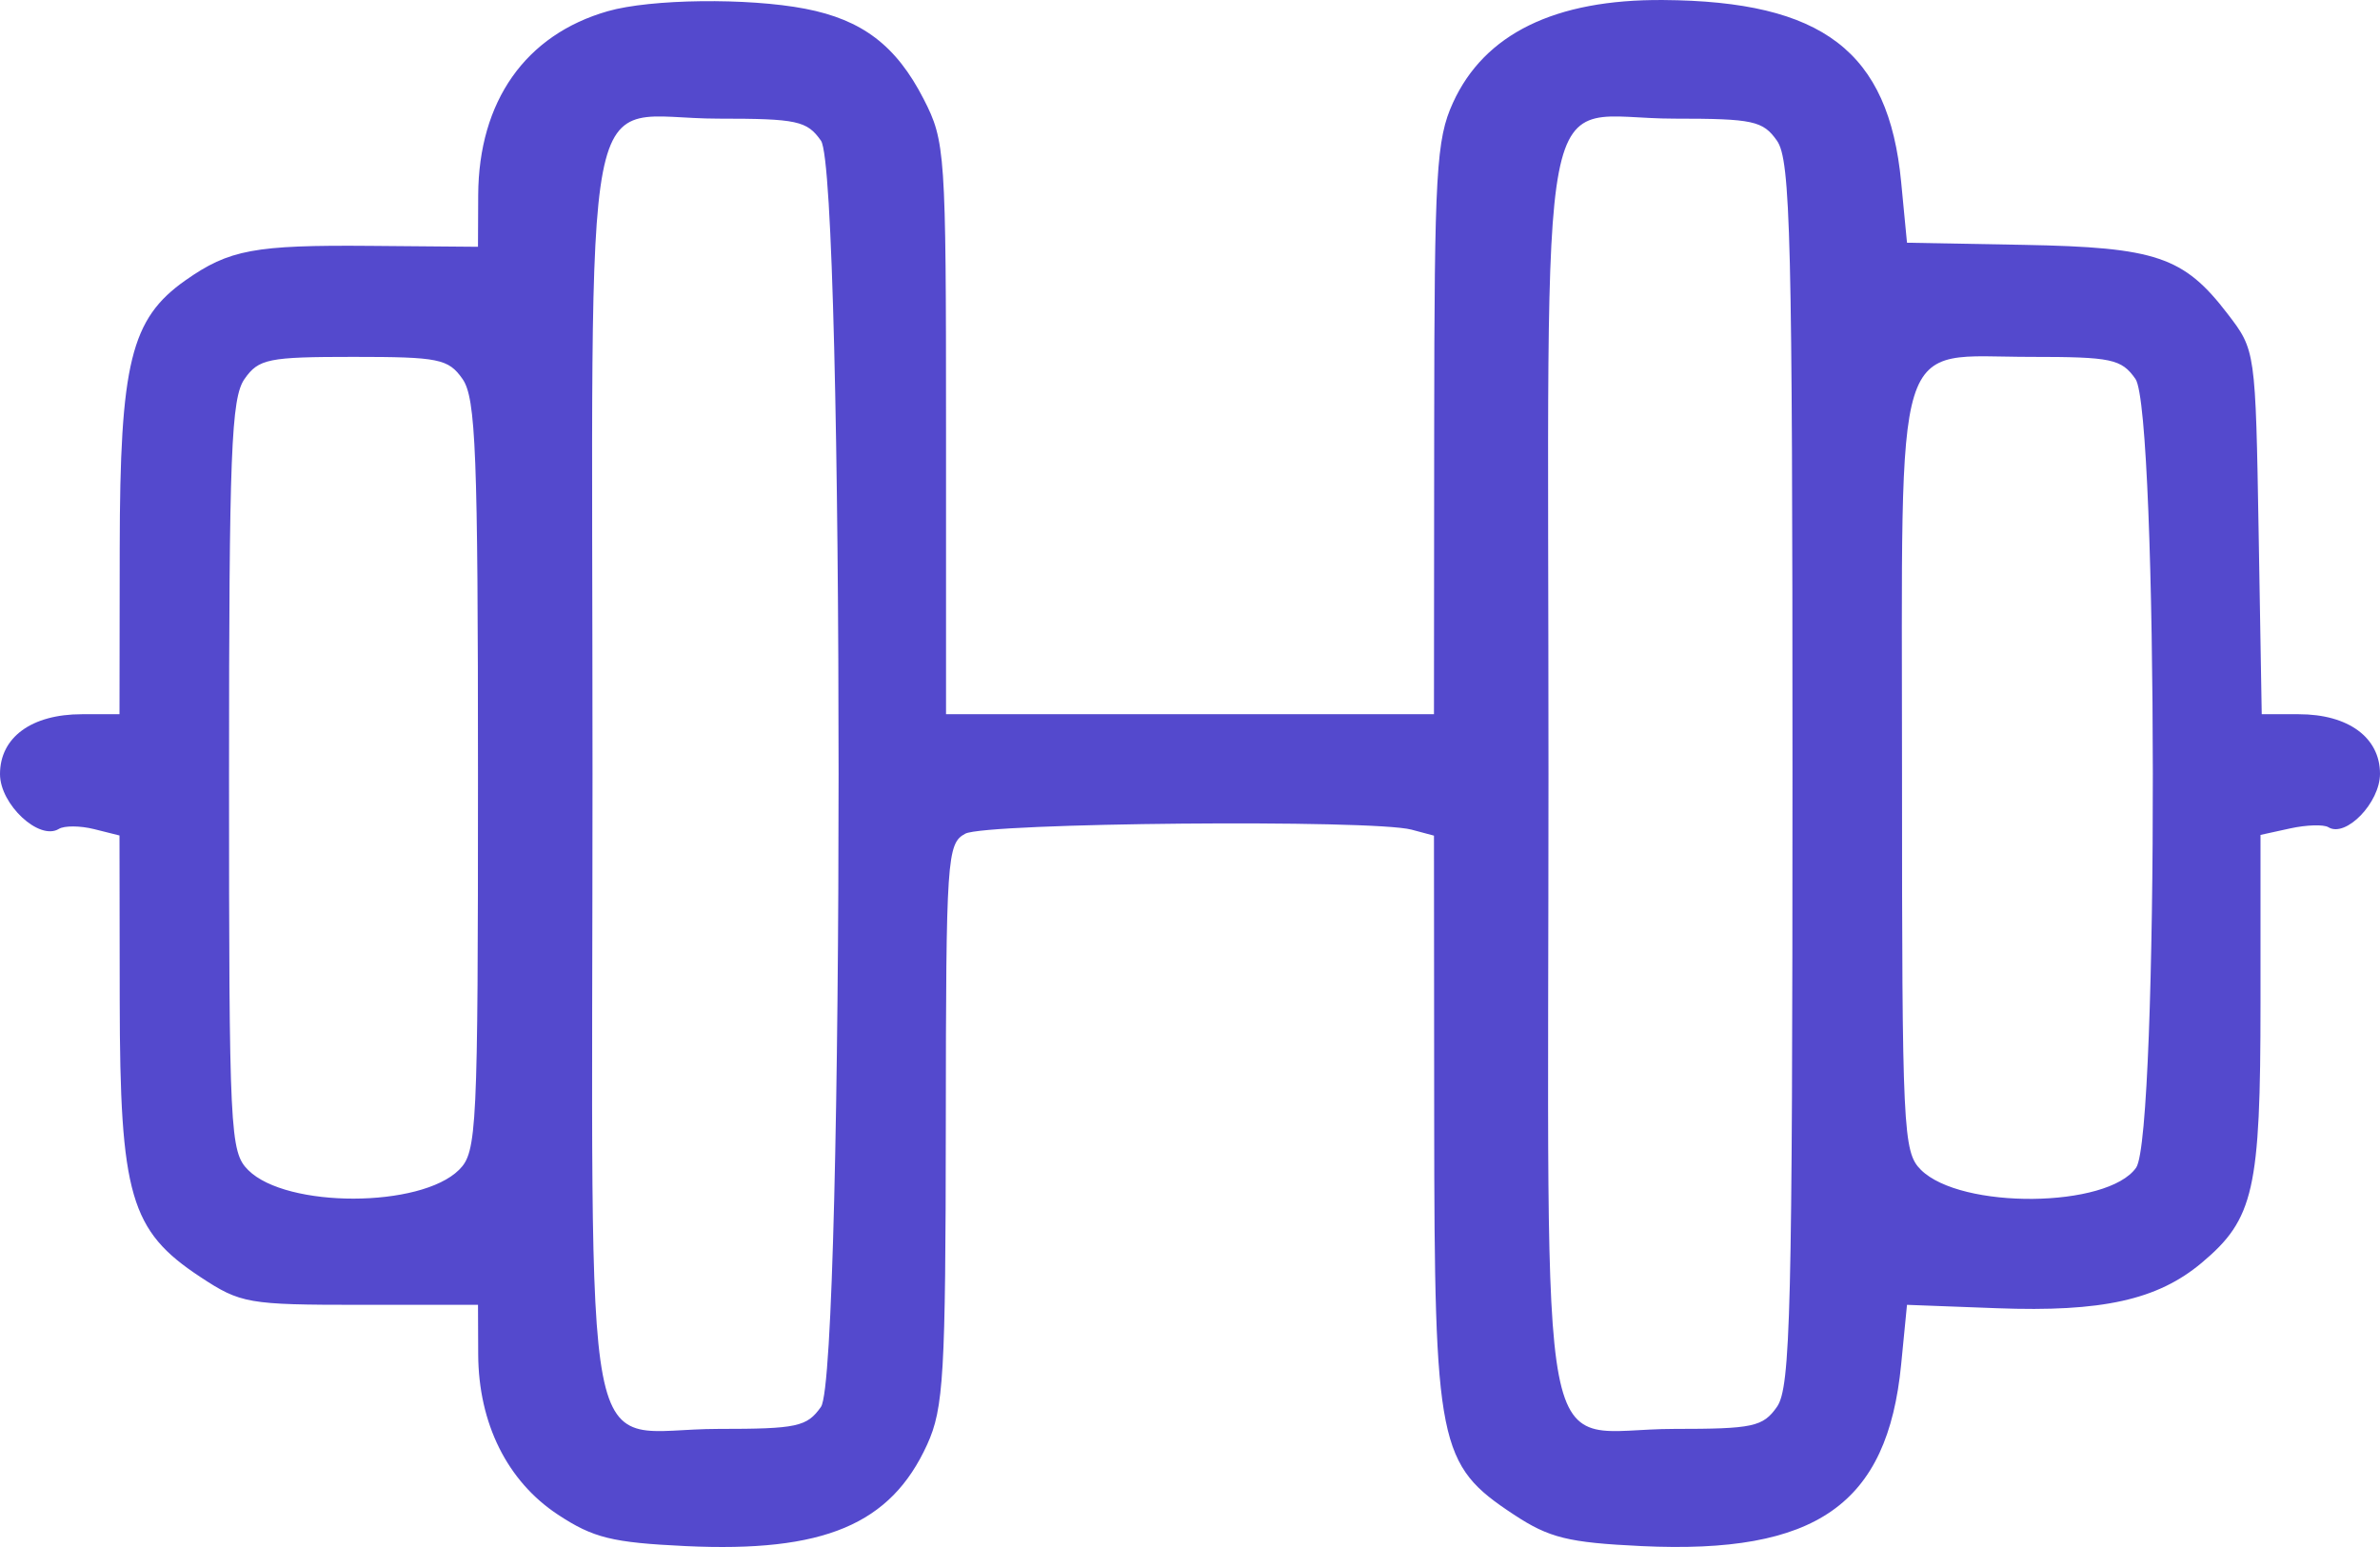
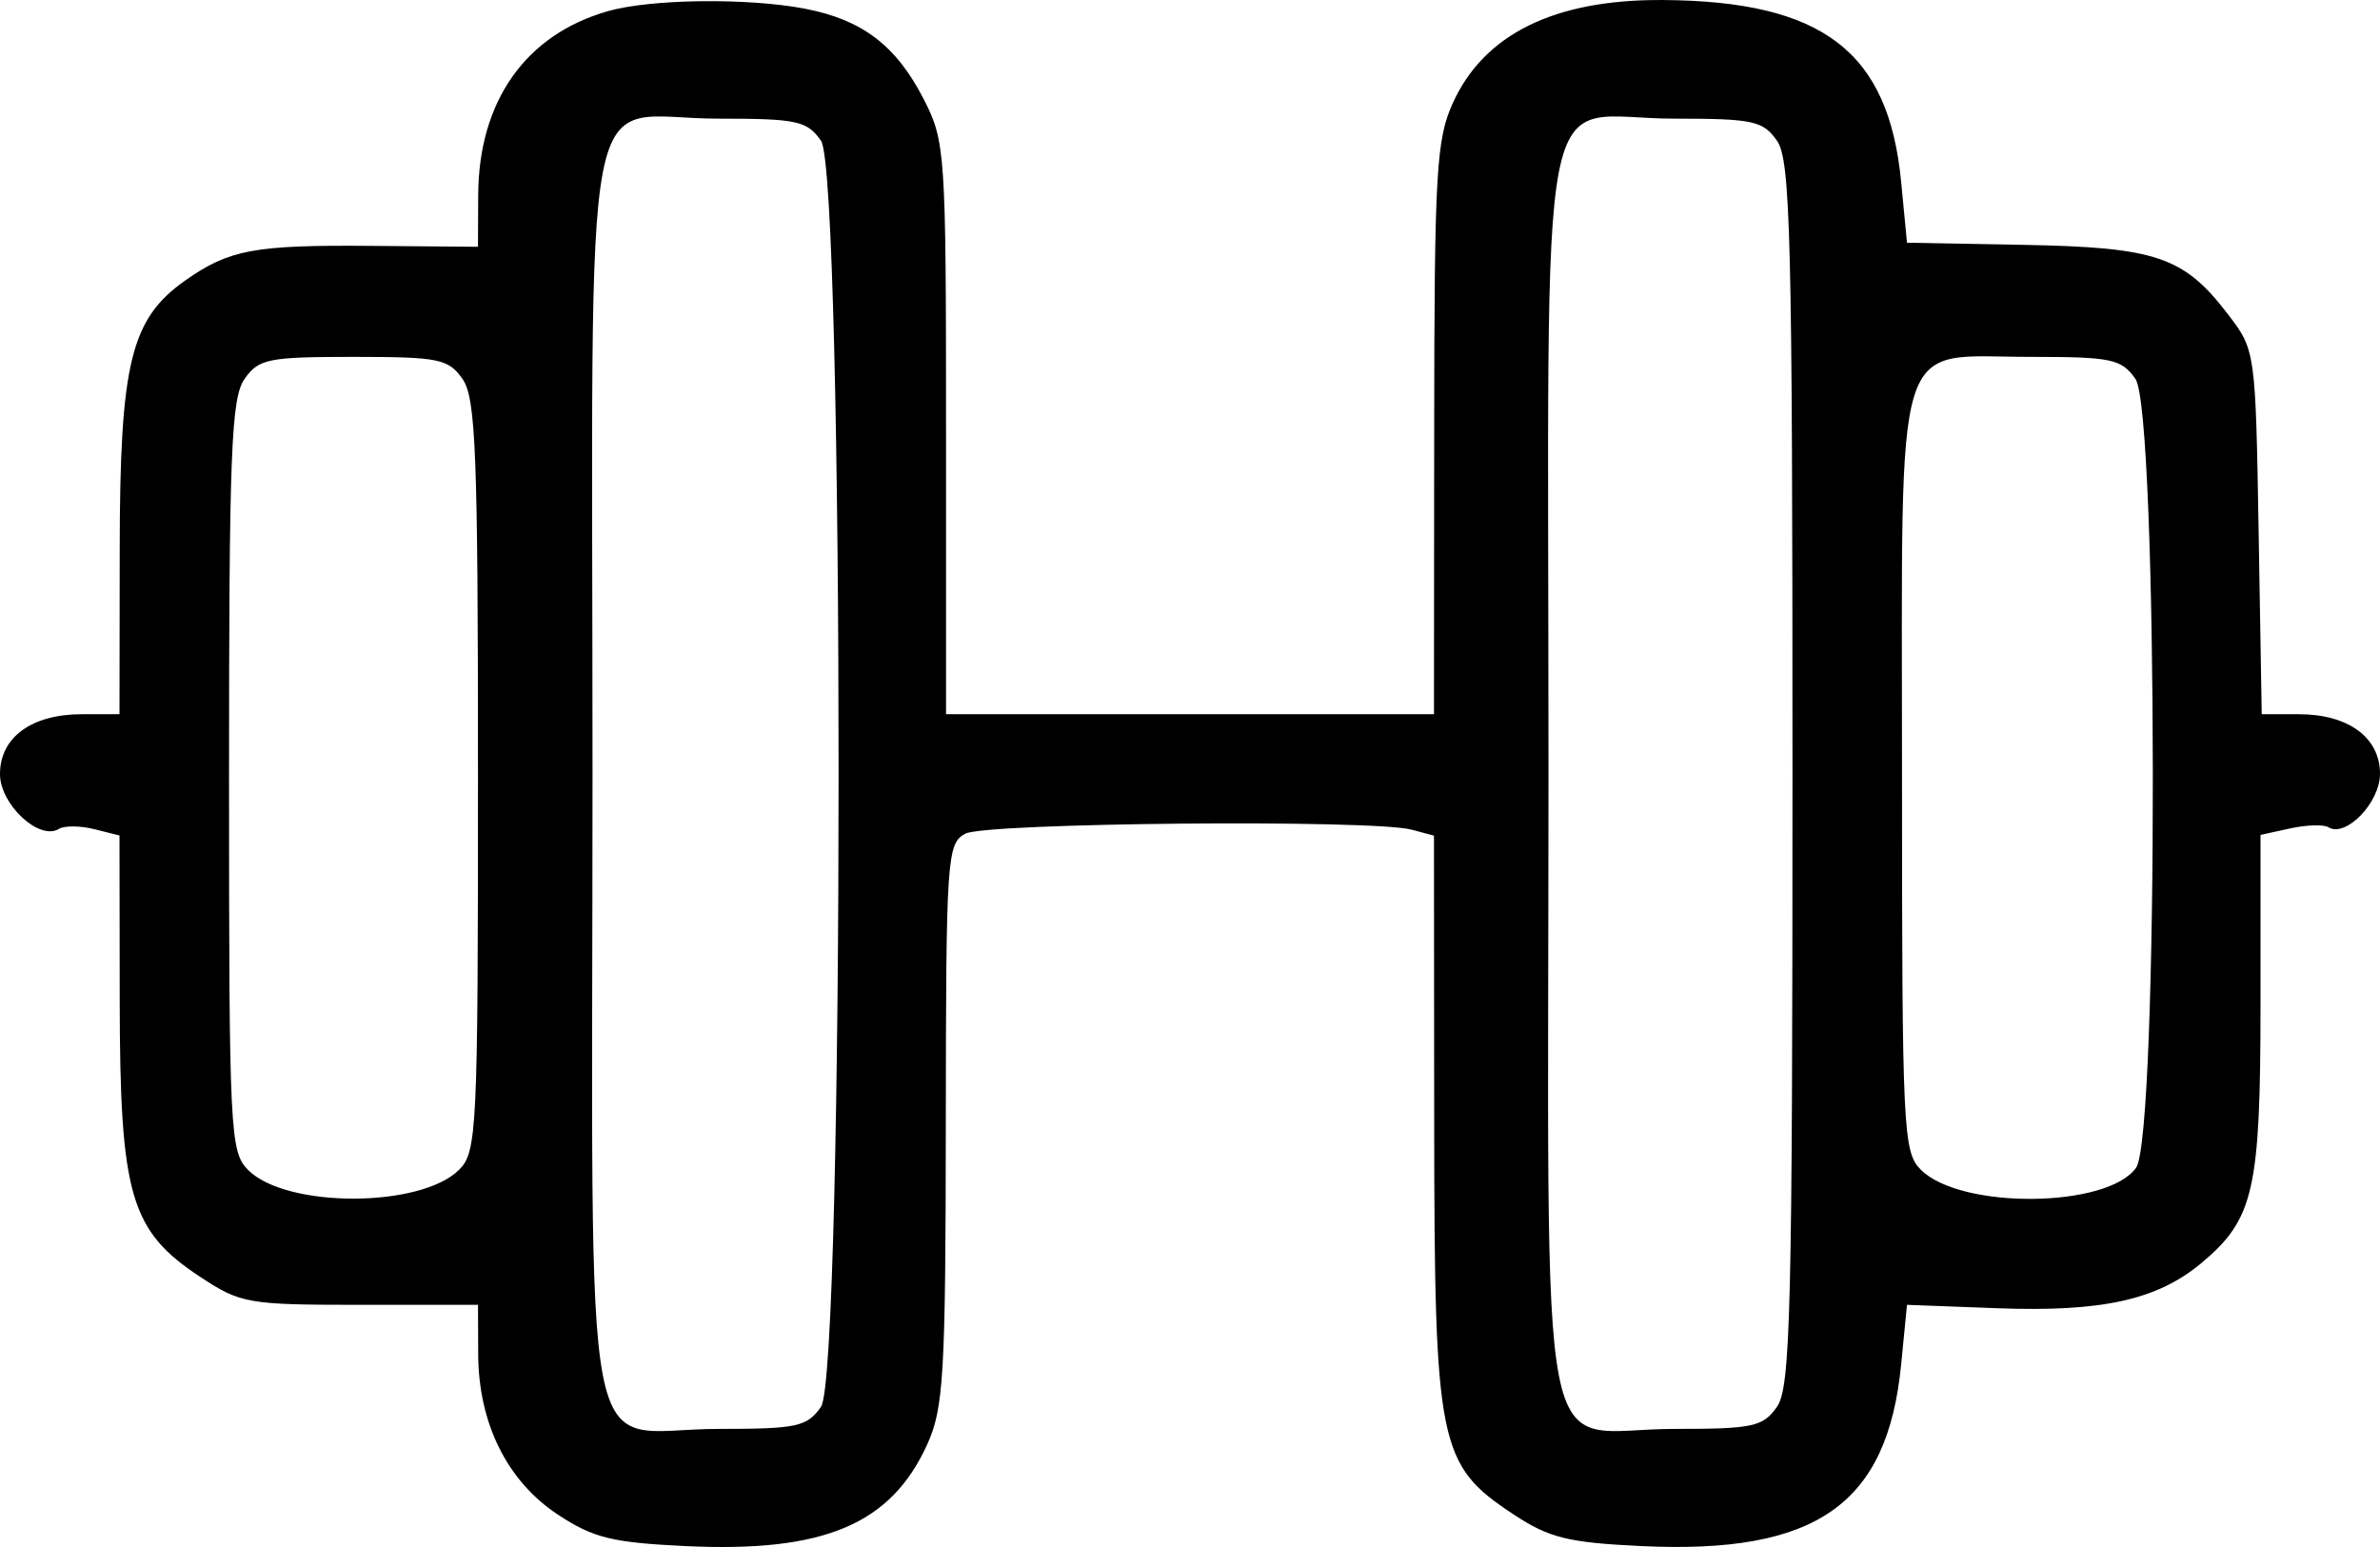
<svg xmlns="http://www.w3.org/2000/svg" width="120" height="78" viewBox="0 0 120 78" fill="none">
-   <path fill-rule="evenodd" clip-rule="evenodd" d="M30.646 0.564C26.494 1.751 24.132 5.105 24.111 9.838L24.1 12.443L18.688 12.397C12.832 12.347 11.559 12.583 9.355 14.131C6.594 16.071 6.048 18.289 6.036 27.628L6.025 36.011H4.129C1.592 36.011 0 37.175 0 39.031C0 40.56 1.979 42.403 2.967 41.794C3.243 41.624 4.044 41.629 4.747 41.805L6.025 42.125L6.036 50.454C6.049 60.274 6.568 62.056 10.093 64.38C12.134 65.726 12.498 65.79 18.165 65.79H24.101L24.111 68.292C24.127 71.768 25.576 74.683 28.126 76.365C29.913 77.544 30.863 77.778 34.567 77.954C41.541 78.284 44.909 76.869 46.747 72.836C47.581 71.005 47.678 69.337 47.688 56.673C47.698 43.231 47.745 42.528 48.67 42.034C49.708 41.481 69.2 41.305 71.171 41.831L72.301 42.133L72.312 56.464C72.325 72.922 72.512 73.848 76.327 76.365C78.114 77.544 79.064 77.778 82.768 77.954C91.581 78.372 95.168 75.861 95.857 68.793L96.151 65.79L100.695 65.961C105.985 66.16 108.782 65.54 111.008 63.673C113.645 61.461 113.975 60.004 113.975 50.581V42.096L115.469 41.769C116.291 41.589 117.158 41.562 117.396 41.708C118.277 42.252 120 40.47 120 39.014C120 37.183 118.4 36.011 115.902 36.011H114.037L113.881 26.837C113.724 17.663 113.724 17.662 112.317 15.825C110.108 12.941 108.713 12.469 102.043 12.346L96.151 12.238L95.856 9.171C95.224 2.59 91.906 0.056 83.849 0.001C78.404 -0.037 74.841 1.706 73.258 5.182C72.417 7.028 72.322 8.672 72.312 21.622L72.301 36.011H60H47.699V21.603C47.699 7.648 47.663 7.125 46.569 4.991C45.189 2.3 43.478 0.996 40.598 0.441C37.705 -0.116 32.812 -0.056 30.646 0.564ZM41.394 7.094C42.578 8.78 42.578 69.248 41.394 70.933C40.688 71.939 40.19 72.046 36.218 72.046C29.148 72.046 29.875 75.828 29.875 39.014C29.875 2.199 29.148 5.982 36.218 5.982C40.19 5.982 40.688 6.089 41.394 7.094ZM89.595 7.094C90.282 8.072 90.377 11.941 90.377 39.014C90.377 66.087 90.282 69.956 89.595 70.933C88.888 71.939 88.391 72.046 84.419 72.046C77.349 72.046 78.075 75.828 78.075 39.014C78.075 2.199 77.349 5.982 84.419 5.982C88.391 5.982 88.888 6.089 89.595 7.094ZM23.319 19.106C23.993 20.065 24.1 22.823 24.1 39.125C24.1 57.013 24.049 58.083 23.149 58.98C21.211 60.912 14.448 60.923 12.516 58.997C11.594 58.078 11.548 57.129 11.548 39.125C11.548 22.823 11.656 20.065 12.33 19.106C13.043 18.091 13.523 17.994 17.824 17.994C22.125 17.994 22.606 18.091 23.319 19.106ZM107.67 19.106C108.817 20.739 108.848 57.245 107.704 58.874C106.267 60.918 98.868 60.99 96.85 58.98C95.951 58.083 95.9 57.011 95.9 39.014C95.9 16.271 95.367 17.994 102.398 17.994C106.469 17.994 106.962 18.098 107.67 19.106Z" fill="#5449CD" />
+   <path fill-rule="evenodd" clip-rule="evenodd" d="M30.646 0.564C26.494 1.751 24.132 5.105 24.111 9.838L24.1 12.443L18.688 12.397C12.832 12.347 11.559 12.583 9.355 14.131C6.594 16.071 6.048 18.289 6.036 27.628L6.025 36.011H4.129C1.592 36.011 0 37.175 0 39.031C0 40.56 1.979 42.403 2.967 41.794C3.243 41.624 4.044 41.629 4.747 41.805L6.025 42.125L6.036 50.454C6.049 60.274 6.568 62.056 10.093 64.38C12.134 65.726 12.498 65.79 18.165 65.79H24.101L24.111 68.292C24.127 71.768 25.576 74.683 28.126 76.365C29.913 77.544 30.863 77.778 34.567 77.954C41.541 78.284 44.909 76.869 46.747 72.836C47.581 71.005 47.678 69.337 47.688 56.673C47.698 43.231 47.745 42.528 48.67 42.034C49.708 41.481 69.2 41.305 71.171 41.831L72.301 42.133L72.312 56.464C72.325 72.922 72.512 73.848 76.327 76.365C78.114 77.544 79.064 77.778 82.768 77.954C91.581 78.372 95.168 75.861 95.857 68.793L96.151 65.79L100.695 65.961C105.985 66.16 108.782 65.54 111.008 63.673C113.645 61.461 113.975 60.004 113.975 50.581V42.096L115.469 41.769C116.291 41.589 117.158 41.562 117.396 41.708C118.277 42.252 120 40.47 120 39.014C120 37.183 118.4 36.011 115.902 36.011H114.037L113.881 26.837C113.724 17.663 113.724 17.662 112.317 15.825C110.108 12.941 108.713 12.469 102.043 12.346L96.151 12.238L95.856 9.171C95.224 2.59 91.906 0.056 83.849 0.001C78.404 -0.037 74.841 1.706 73.258 5.182C72.417 7.028 72.322 8.672 72.312 21.622L72.301 36.011H60H47.699V21.603C47.699 7.648 47.663 7.125 46.569 4.991C45.189 2.3 43.478 0.996 40.598 0.441C37.705 -0.116 32.812 -0.056 30.646 0.564ZM41.394 7.094C42.578 8.78 42.578 69.248 41.394 70.933C40.688 71.939 40.19 72.046 36.218 72.046C29.148 72.046 29.875 75.828 29.875 39.014C29.875 2.199 29.148 5.982 36.218 5.982C40.19 5.982 40.688 6.089 41.394 7.094ZM89.595 7.094C90.282 8.072 90.377 11.941 90.377 39.014C90.377 66.087 90.282 69.956 89.595 70.933C88.888 71.939 88.391 72.046 84.419 72.046C77.349 72.046 78.075 75.828 78.075 39.014C78.075 2.199 77.349 5.982 84.419 5.982C88.391 5.982 88.888 6.089 89.595 7.094ZM23.319 19.106C23.993 20.065 24.1 22.823 24.1 39.125C24.1 57.013 24.049 58.083 23.149 58.98C21.211 60.912 14.448 60.923 12.516 58.997C11.594 58.078 11.548 57.129 11.548 39.125C11.548 22.823 11.656 20.065 12.33 19.106C13.043 18.091 13.523 17.994 17.824 17.994C22.125 17.994 22.606 18.091 23.319 19.106ZM107.67 19.106C108.817 20.739 108.848 57.245 107.704 58.874C106.267 60.918 98.868 60.99 96.85 58.98C95.951 58.083 95.9 57.011 95.9 39.014C95.9 16.271 95.367 17.994 102.398 17.994C106.469 17.994 106.962 18.098 107.67 19.106Z" fill="currentColor" />
</svg>
